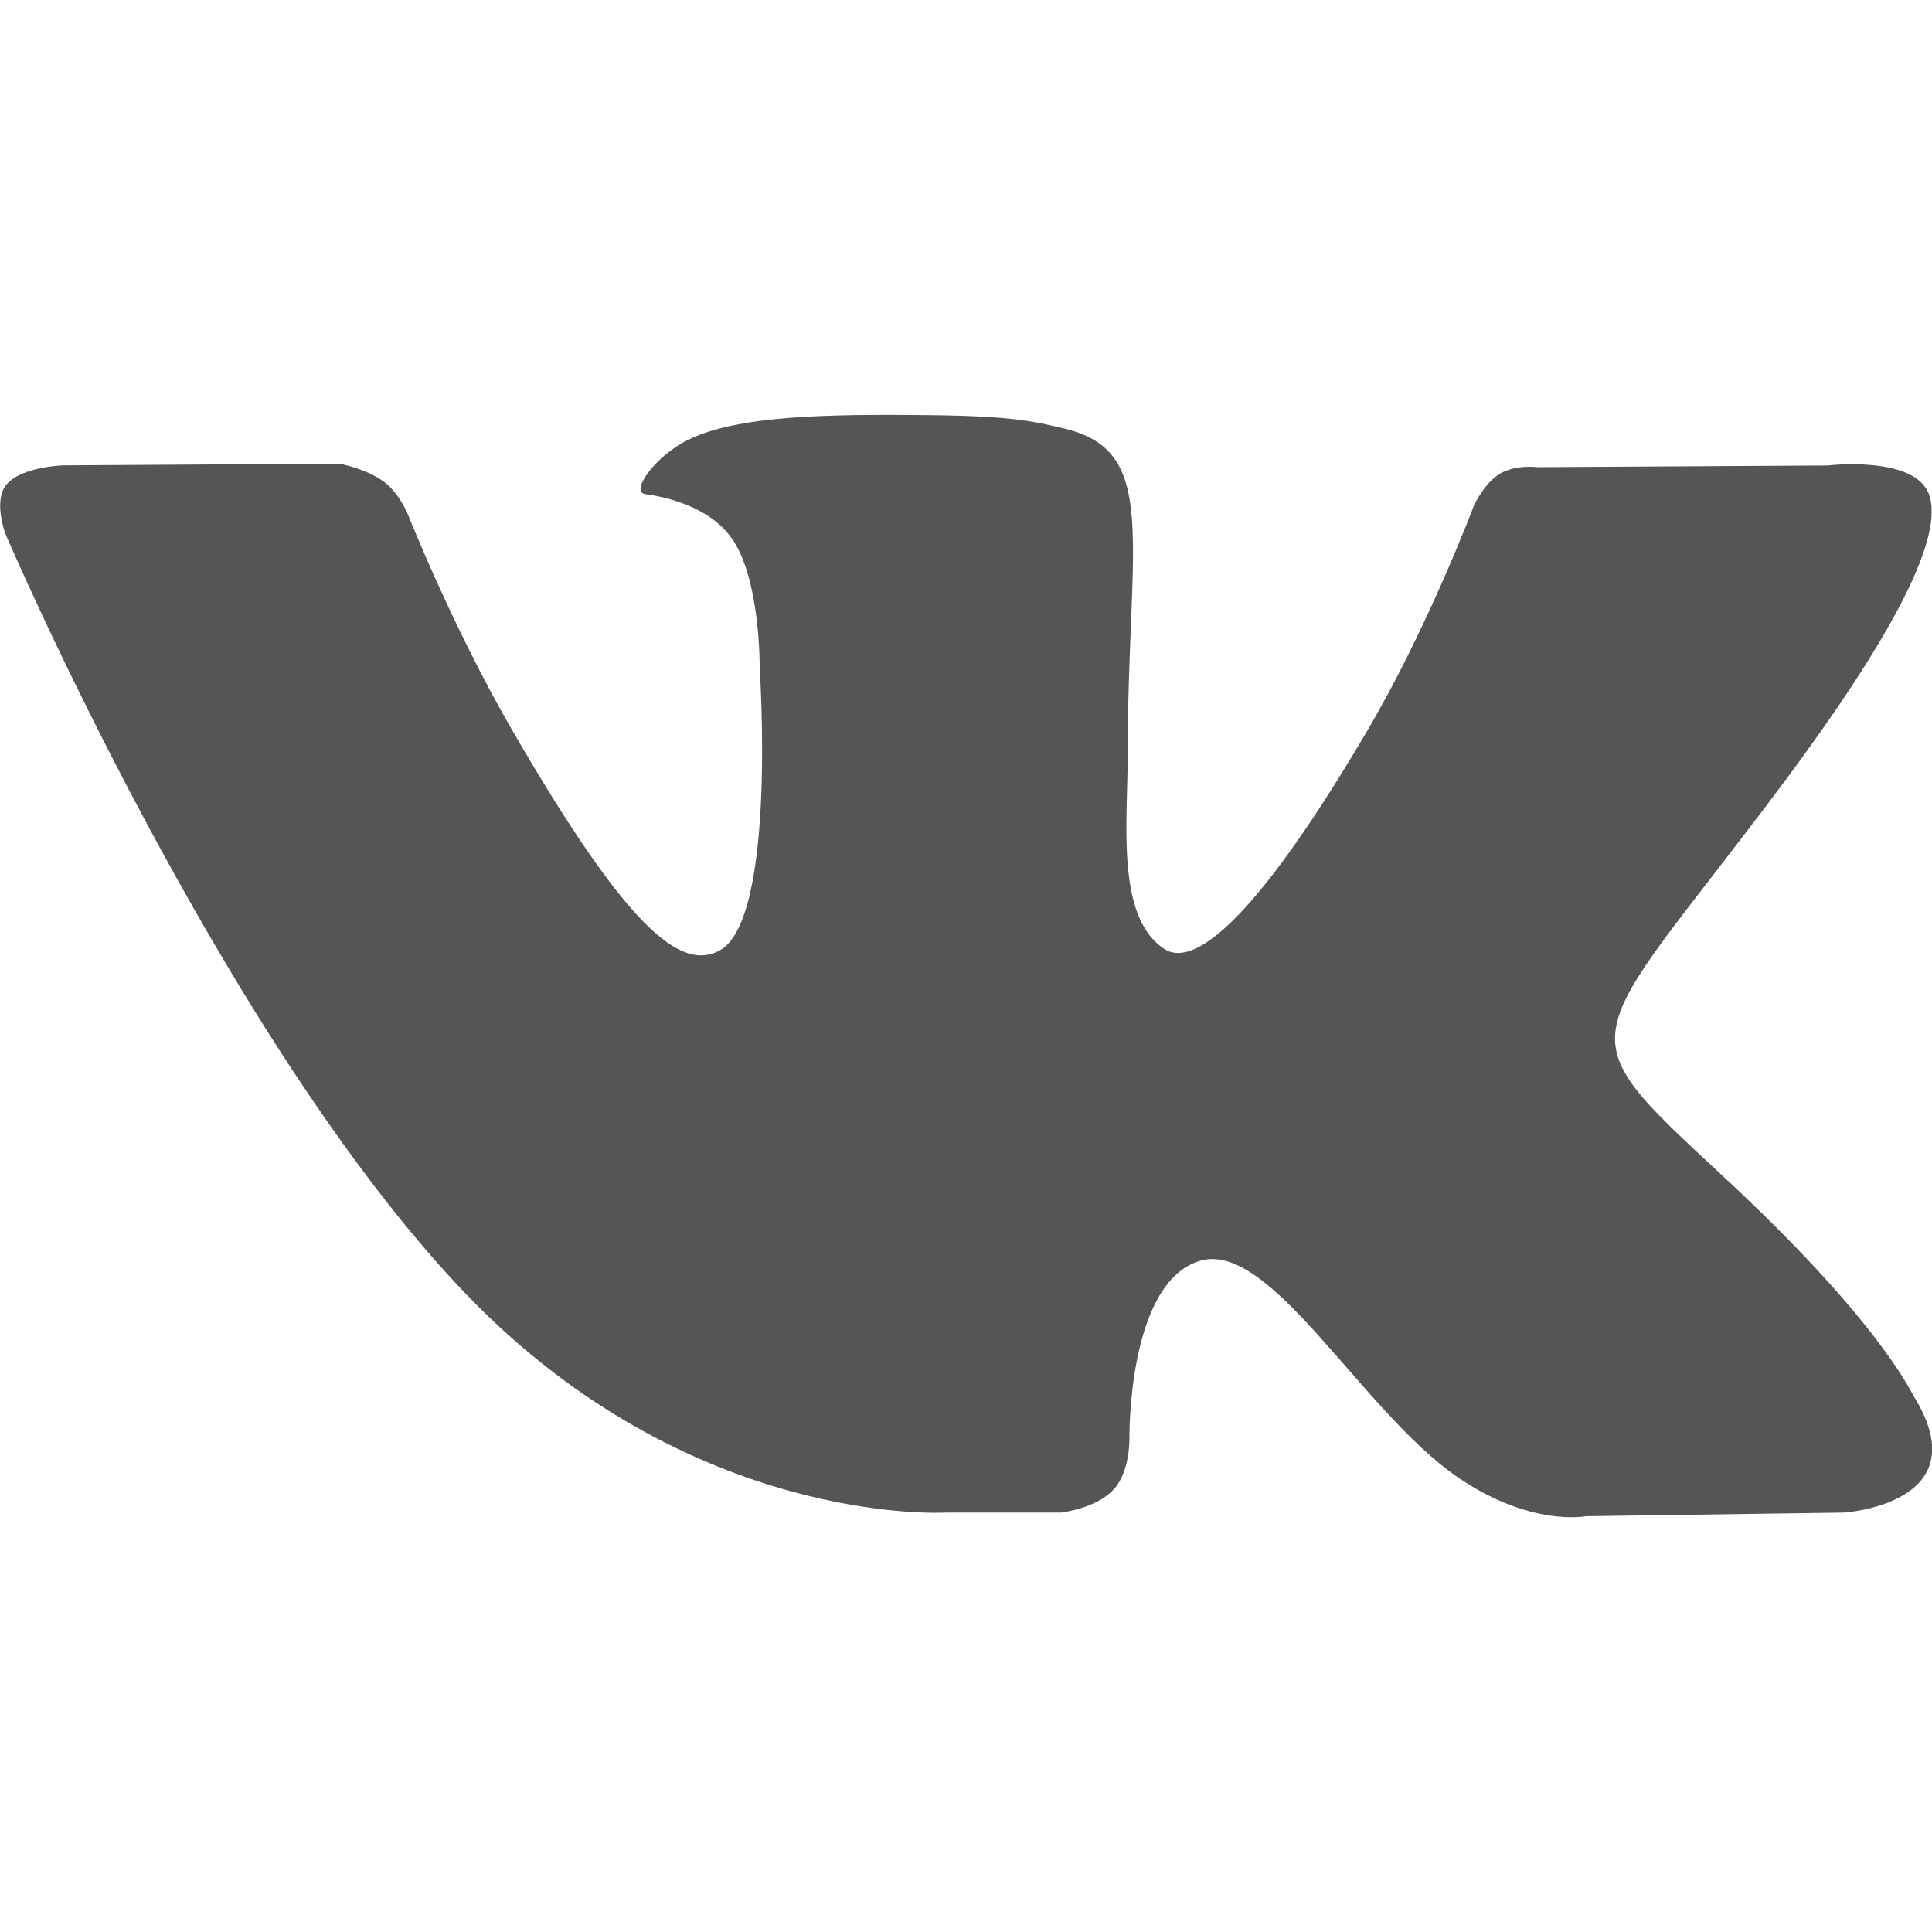
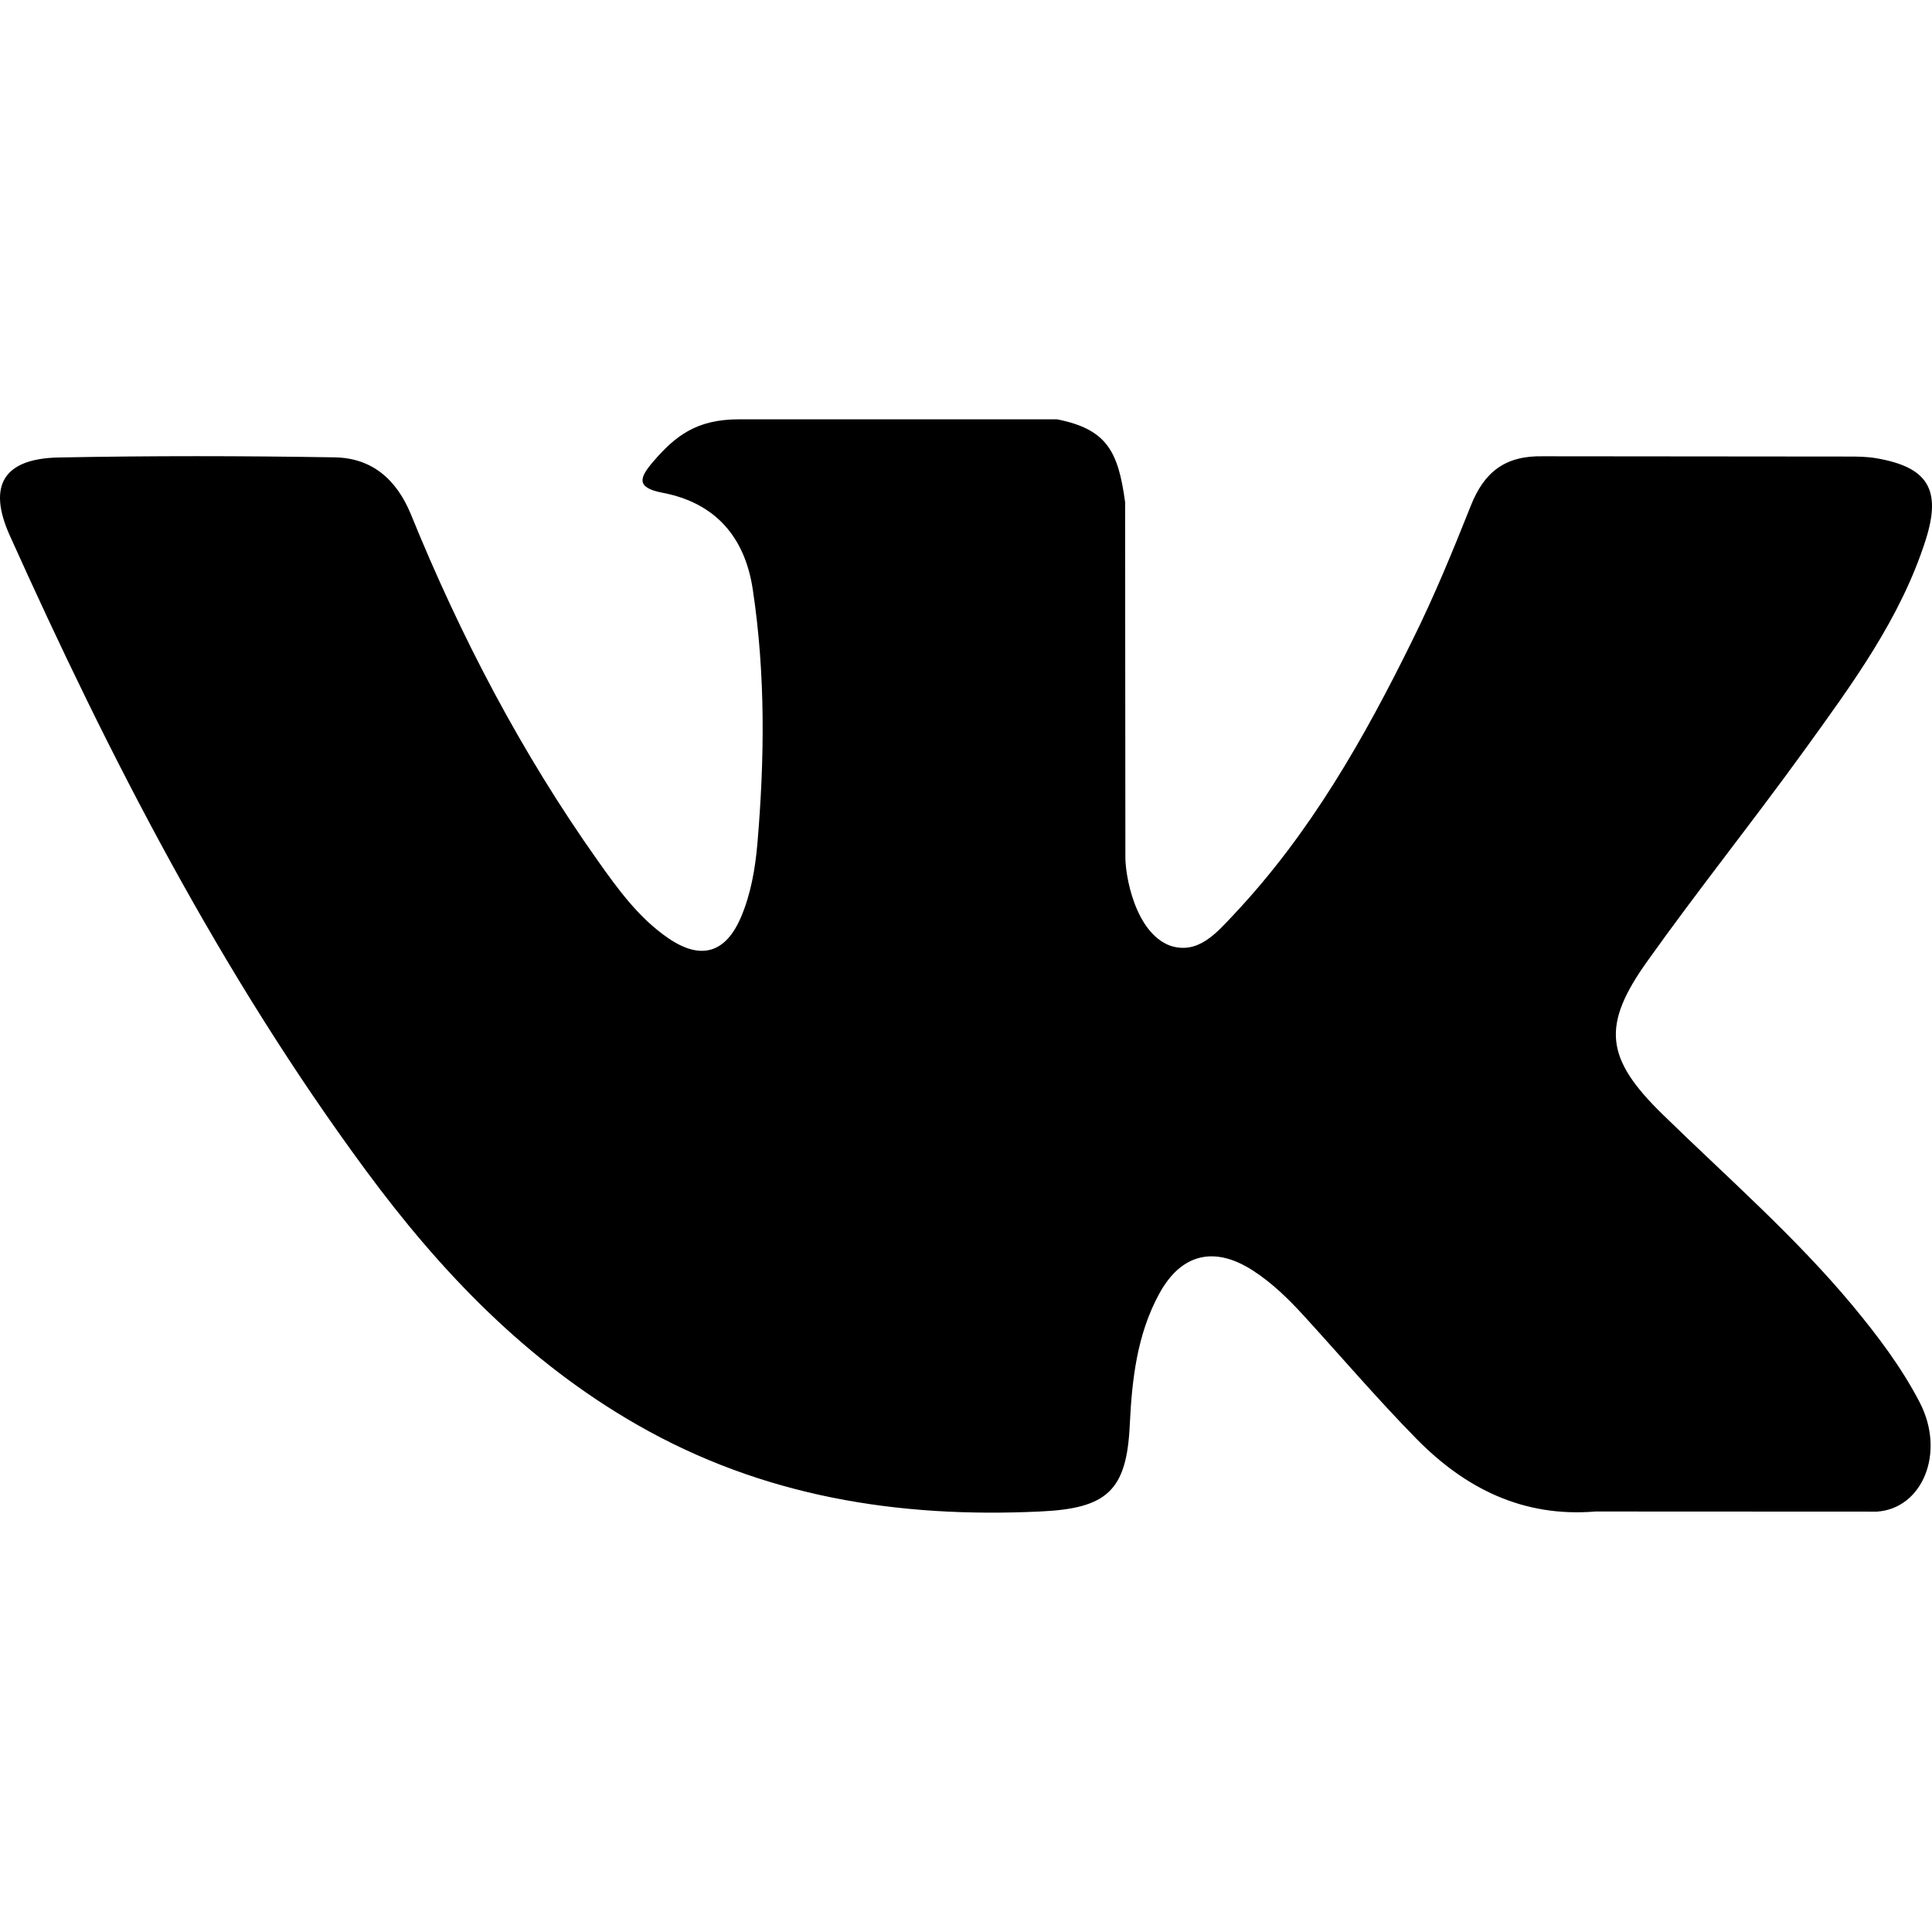
- <svg xmlns="http://www.w3.org/2000/svg" version="1.1" width="32" height="32" viewBox="0 0 32 32">
-   <path fill="#555" d="M31.715 23.156c-0.086-0.144-0.618-1.3-3.178-3.676-2.68-2.488-2.32-2.084 0.908-6.386 1.966-2.62 2.752-4.22 2.506-4.904-0.234-0.652-1.68-0.48-1.68-0.48l-4.808 0.028c0 0-0.356-0.048-0.622 0.11-0.258 0.156-0.424 0.516-0.424 0.516s-0.762 2.028-1.778 3.752c-2.142 3.638-3 3.83-3.35 3.604-0.814-0.526-0.61-2.116-0.61-3.244 0-3.526 0.534-4.996-1.042-5.376-0.524-0.126-0.908-0.21-2.246-0.224-1.716-0.018-3.17 0.006-3.992 0.408-0.548 0.268-0.97 0.866-0.712 0.9 0.318 0.042 1.038 0.194 1.42 0.714 0.494 0.67 0.476 2.178 0.476 2.178s0.284 4.15-0.662 4.666c-0.65 0.354-1.54-0.368-3.45-3.67-0.978-1.69-1.718-3.56-1.718-3.56s-0.142-0.348-0.396-0.534c-0.308-0.226-0.74-0.298-0.74-0.298l-4.572 0.028c0 0-0.686 0.020-0.938 0.318-0.224 0.266-0.018 0.814-0.018 0.814s3.58 8.375 7.633 12.597c3.718 3.87 7.939 3.616 7.939 3.616h1.912c0 0 0.578-0.064 0.872-0.382 0.272-0.292 0.262-0.84 0.262-0.84s-0.038-2.566 1.154-2.944c1.174-0.372 2.682 2.48 4.28 3.578 1.208 0.83 2.126 0.648 2.126 0.648l4.274-0.060c0 0 2.236-0.138 1.176-1.896z" />
+ <svg xmlns="http://www.w3.org/2000/svg" version="1.1" id="Layer_1" x="0px" y="0px" viewBox="0 0 304.36 304.36" style="enable-background:new 0 0 304.36 304.36;" xml:space="preserve">
+   <g id="XMLID_1_">
+     <path id="XMLID_807_" style="fill-rule:evenodd;clip-rule:evenodd;" d="M261.945,175.576c10.096,9.857,20.752,19.131,29.807,29.982   c4,4.822,7.787,9.798,10.684,15.394c4.105,7.955,0.387,16.709-6.746,17.184l-44.34-0.02c-11.436,0.949-20.559-3.655-28.23-11.474   c-6.139-6.253-11.824-12.908-17.727-19.372c-2.42-2.642-4.953-5.128-7.979-7.093c-6.053-3.929-11.307-2.726-14.766,3.587   c-3.523,6.421-4.322,13.531-4.668,20.687c-0.475,10.441-3.631,13.186-14.119,13.664c-22.414,1.057-43.686-2.334-63.447-13.641   c-17.422-9.968-30.932-24.04-42.691-39.971C34.828,153.482,17.295,119.395,1.537,84.353C-2.01,76.458,0.584,72.22,9.295,72.07   c14.465-0.281,28.928-0.261,43.41-0.02c5.879,0.086,9.771,3.458,12.041,9.012c7.826,19.243,17.402,37.551,29.422,54.521   c3.201,4.518,6.465,9.036,11.113,12.216c5.142,3.521,9.057,2.354,11.476-3.374c1.535-3.632,2.207-7.544,2.553-11.434   c1.146-13.383,1.297-26.743-0.713-40.079c-1.234-8.323-5.922-13.711-14.227-15.286c-4.238-0.803-3.607-2.38-1.555-4.799   c3.564-4.172,6.916-6.769,13.598-6.769h50.111c7.889,1.557,9.641,5.101,10.721,13.039l0.043,55.663   c-0.086,3.073,1.535,12.192,7.07,14.226c4.43,1.448,7.35-2.096,10.008-4.905c11.998-12.734,20.561-27.783,28.211-43.366   c3.395-6.852,6.314-13.968,9.143-21.078c2.096-5.276,5.385-7.872,11.328-7.757l48.229,0.043c1.43,0,2.877,0.021,4.262,0.258   c8.127,1.385,10.354,4.881,7.844,12.817c-3.955,12.451-11.65,22.827-19.174,33.251c-8.043,11.129-16.645,21.877-24.621,33.072   C252.26,161.544,252.842,166.697,261.945,175.576L261.945,175.576z M261.945,175.576" />
+   </g>
+   <g>
+ </g>
+   <g>
+ </g>
+   <g>
+ </g>
+   <g>
+ </g>
+   <g>
+ </g>
+   <g>
+ </g>
+   <g>
+ </g>
+   <g>
+ </g>
+   <g>
+ </g>
+   <g>
+ </g>
+   <g>
+ </g>
+   <g>
+ </g>
+   <g>
+ </g>
+   <g>
+ </g>
+   <g>
+ </g>
</svg>
